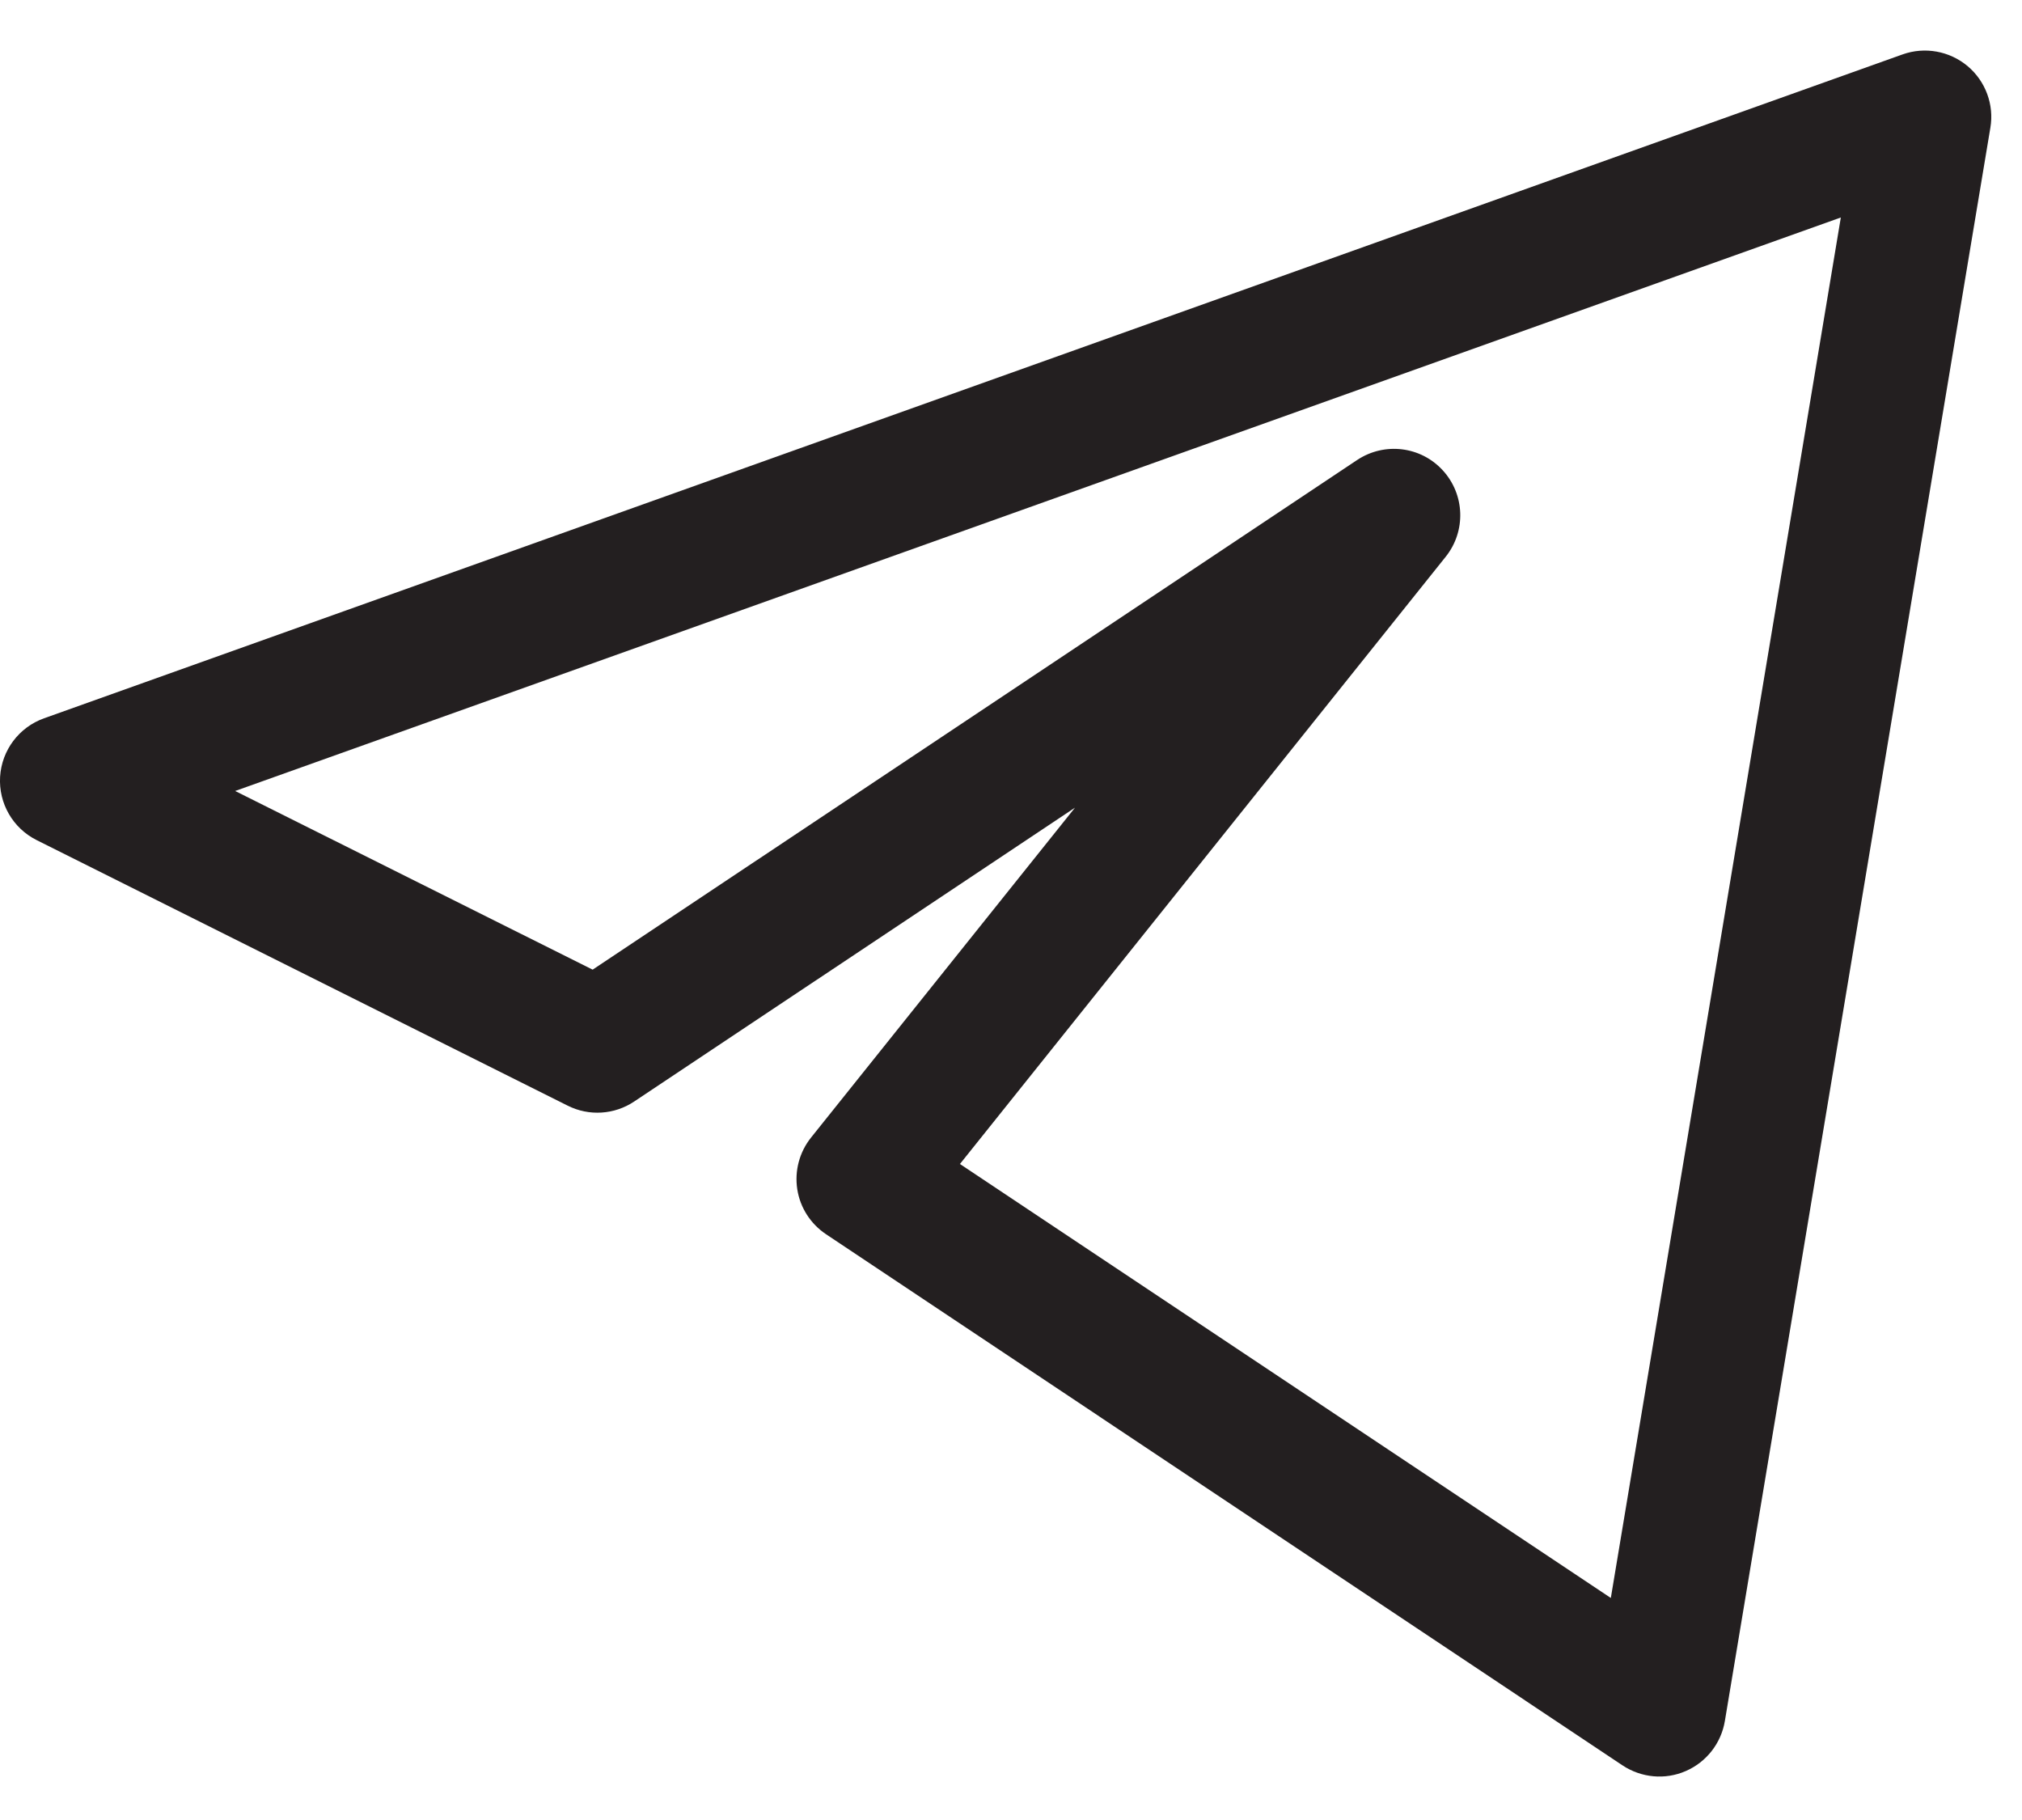
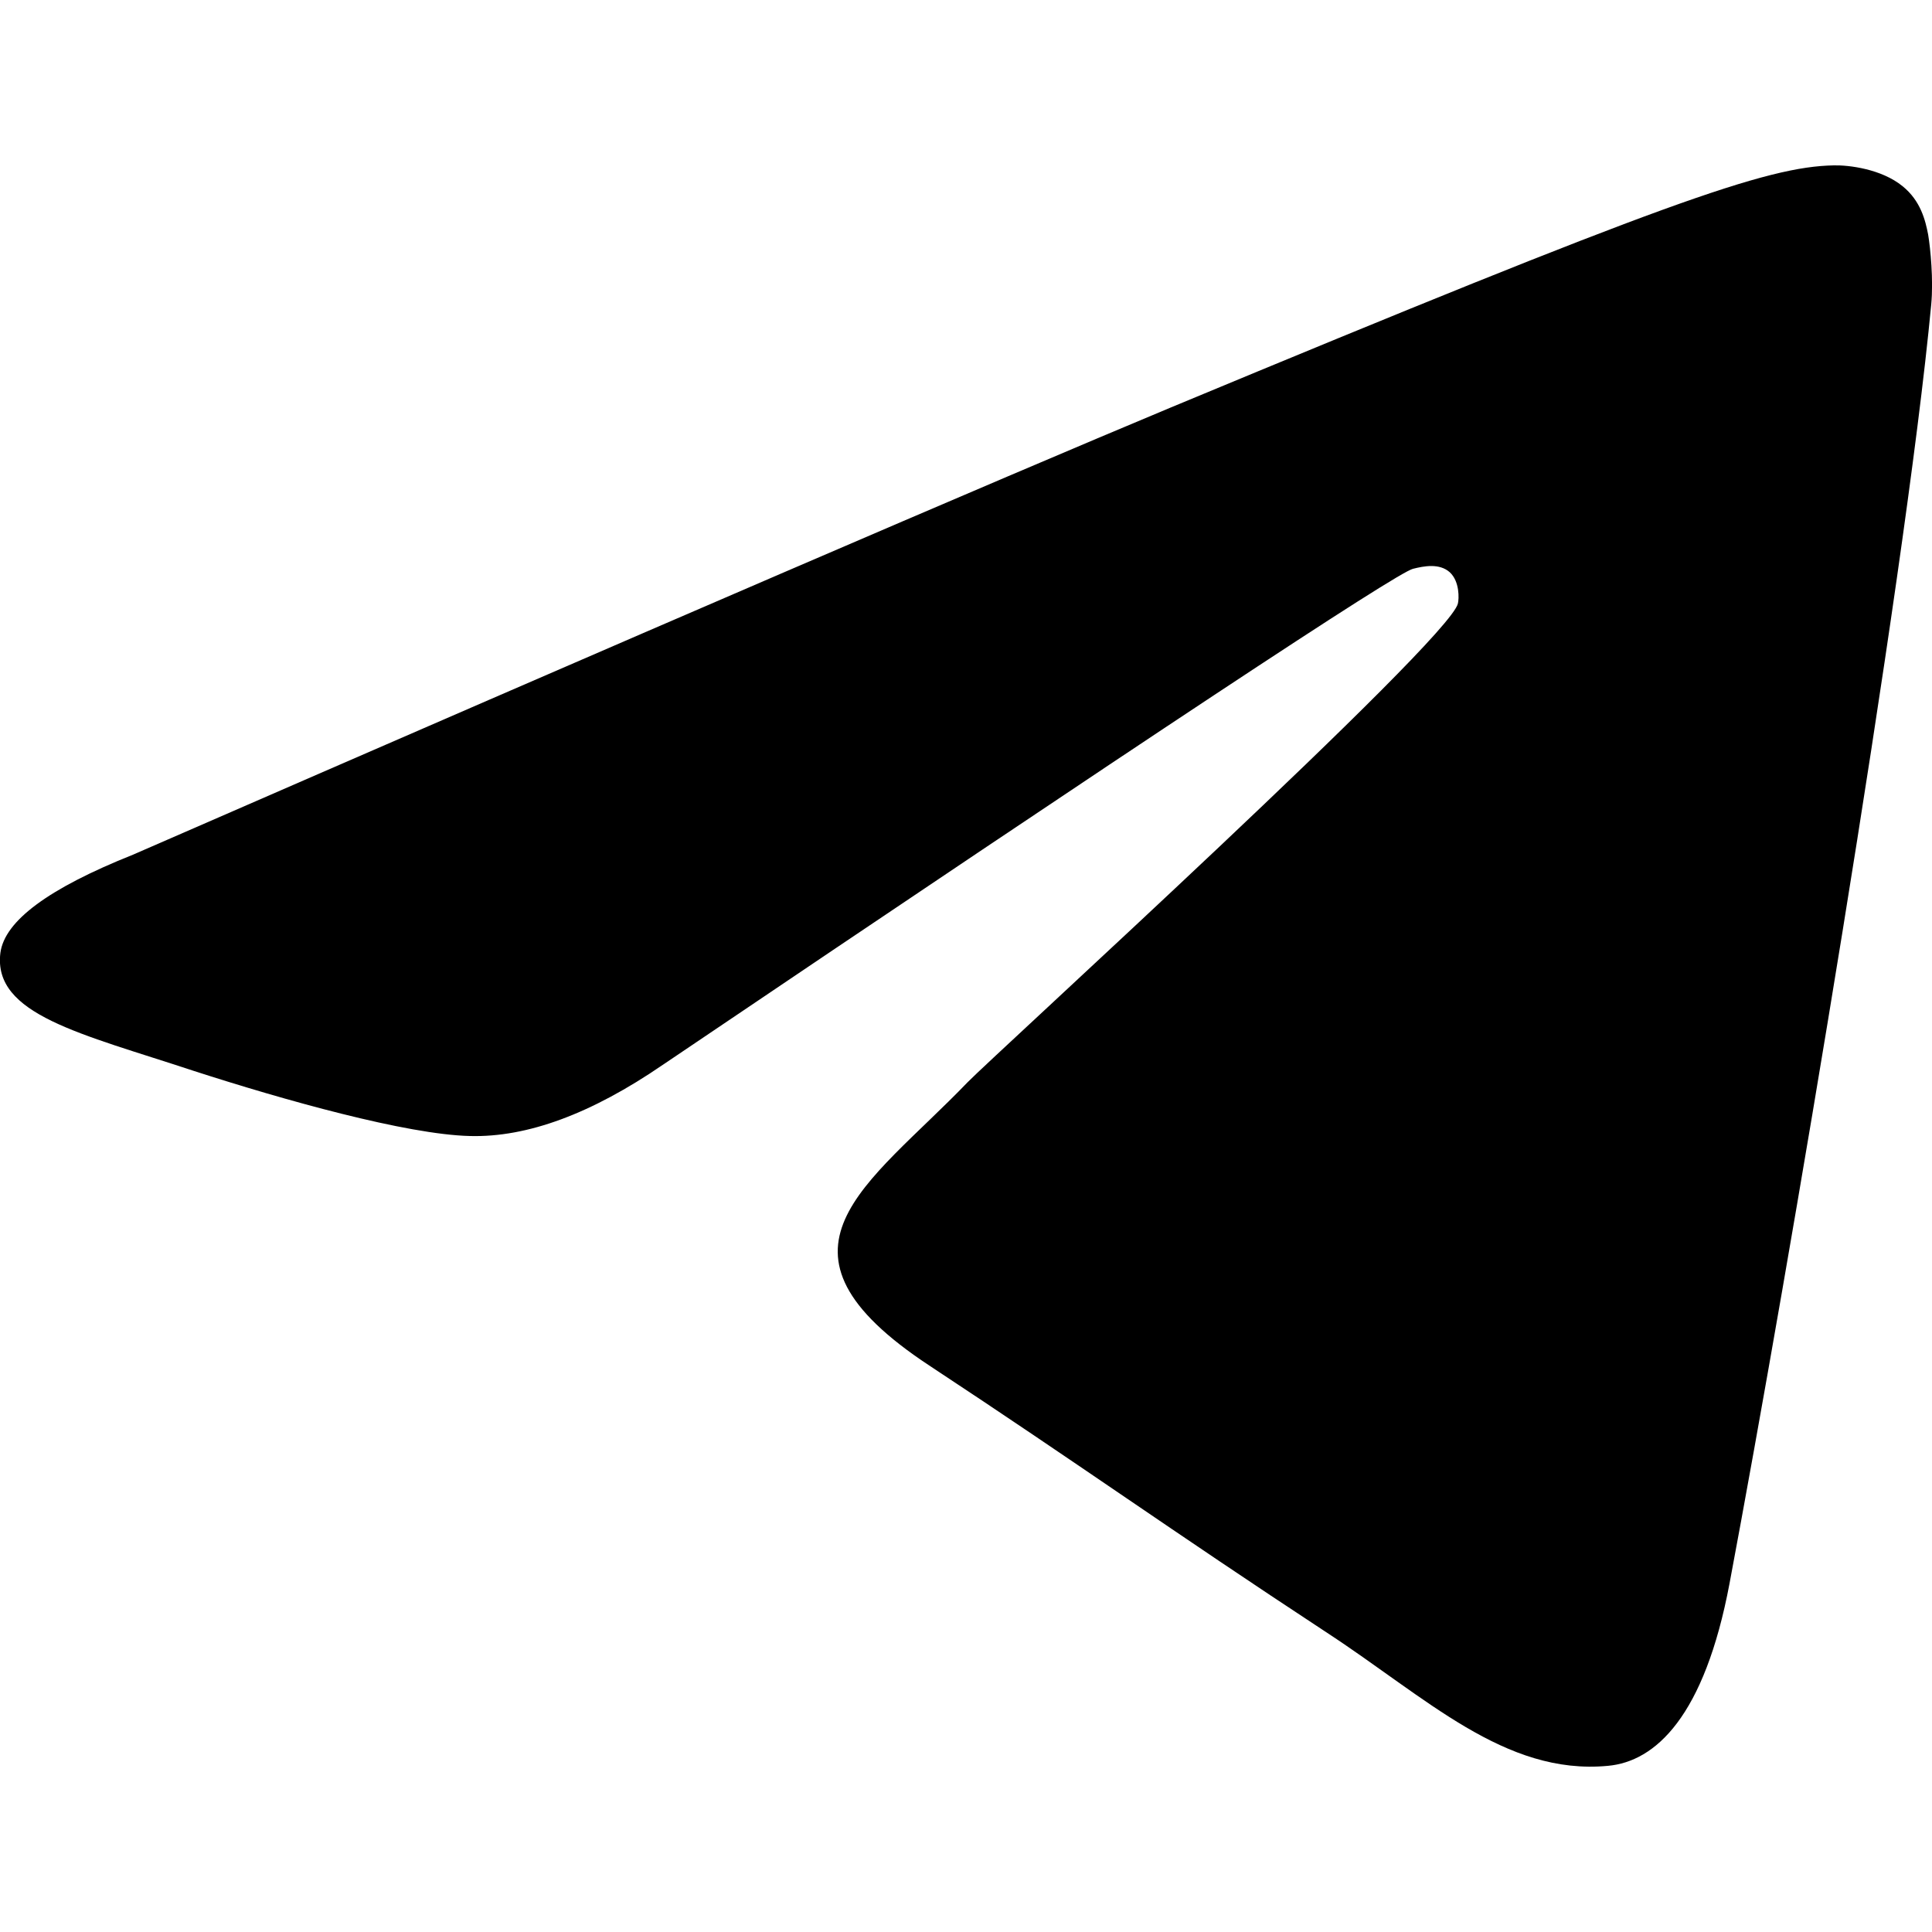
- <svg xmlns="http://www.w3.org/2000/svg" focusable="false" width="20" height="18" viewBox="0 0 20 18" fill="none">
-   <path fill-rule="evenodd" clip-rule="evenodd" d="M19.461 0.653C19.639 0.802 19.726 1.035 19.687 1.264L17.061 17.021C17.024 17.241 16.879 17.427 16.674 17.516C16.47 17.605 16.235 17.583 16.049 17.46L8.171 12.207C8.018 12.105 7.914 11.944 7.886 11.762C7.858 11.58 7.907 11.395 8.022 11.251L10.633 7.988L6.273 10.894C6.077 11.025 5.826 11.041 5.615 10.935L0.363 8.309C0.128 8.192 -0.015 7.945 0.001 7.682C0.017 7.42 0.188 7.192 0.436 7.104L18.819 0.538C19.038 0.46 19.282 0.504 19.461 0.653ZM2.326 7.823L5.862 9.59L13.423 4.55C13.693 4.37 14.053 4.413 14.271 4.652C14.49 4.891 14.502 5.253 14.3 5.506L9.495 11.512L15.933 15.804L18.208 2.151L2.326 7.823Z" fill="#231F20" />
+ <svg xmlns="http://www.w3.org/2000/svg" width="500" height="500" viewBox="0 0 500 500">
+   <path d="M34.4,221.2c134.2-58.5,223.7-97,268.5-115.7c127.9-53.2,154.4-62.4,171.7-62.7  c3.8-0.1,12.3,0.9,17.8,5.4c4.7,3.8,5.9,8.9,6.6,12.5c0.6,3.6,1.4,11.7,0.8,18.1c-6.9,72.8-36.9,249.5-52.2,331  c-6.5,34.5-19.2,46.1-31.5,47.2c-26.7,2.5-47-17.7-72.9-34.6c-40.5-26.6-63.4-43.1-102.7-69c-45.5-30-16-46.4,9.9-73.3  c6.8-7,124.6-114.2,126.9-123.9c0.3-1.2,0.5-5.7-2.1-8.1c-2.7-2.4-6.7-1.6-9.5-0.9c-4.1,0.9-68.8,43.7-194.2,128.4  c-18.4,12.6-35,18.8-49.9,18.4c-16.4-0.4-48.1-9.3-71.6-16.9C21,267.5-1.9,262.6,0.1,246.6C1.2,238.3,12.6,229.9,34.4,221.2z" />
</svg>
